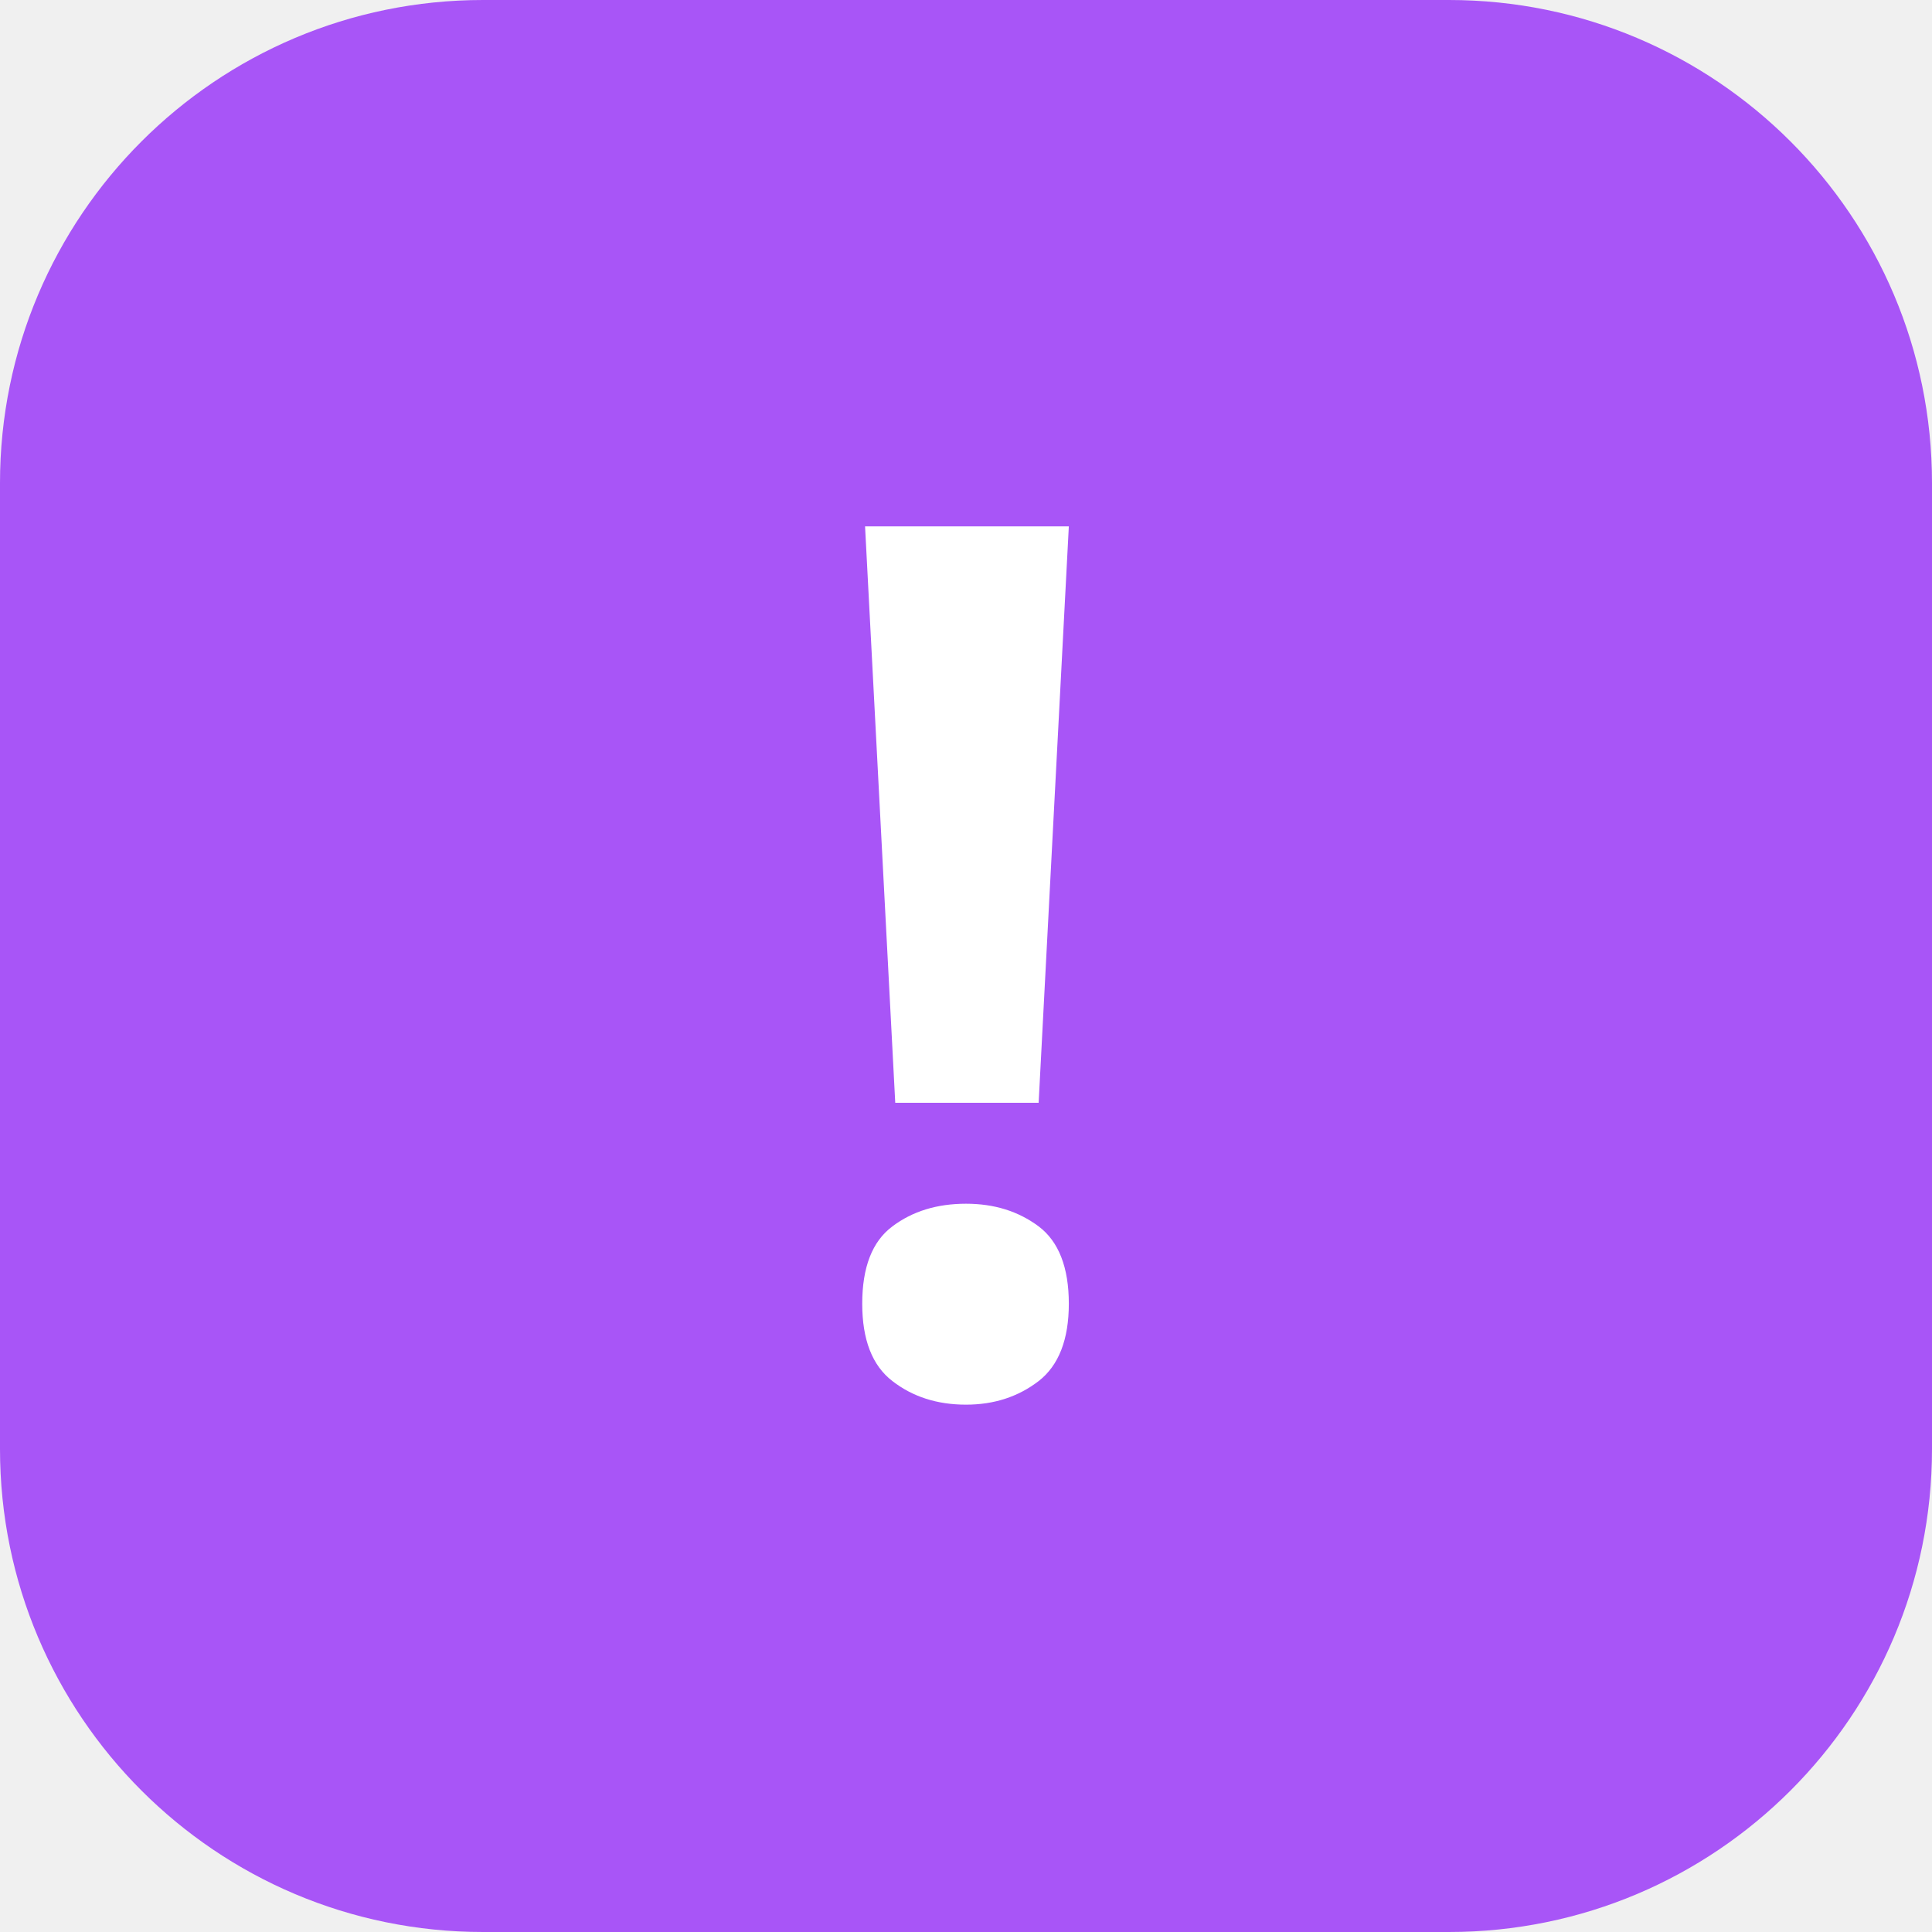
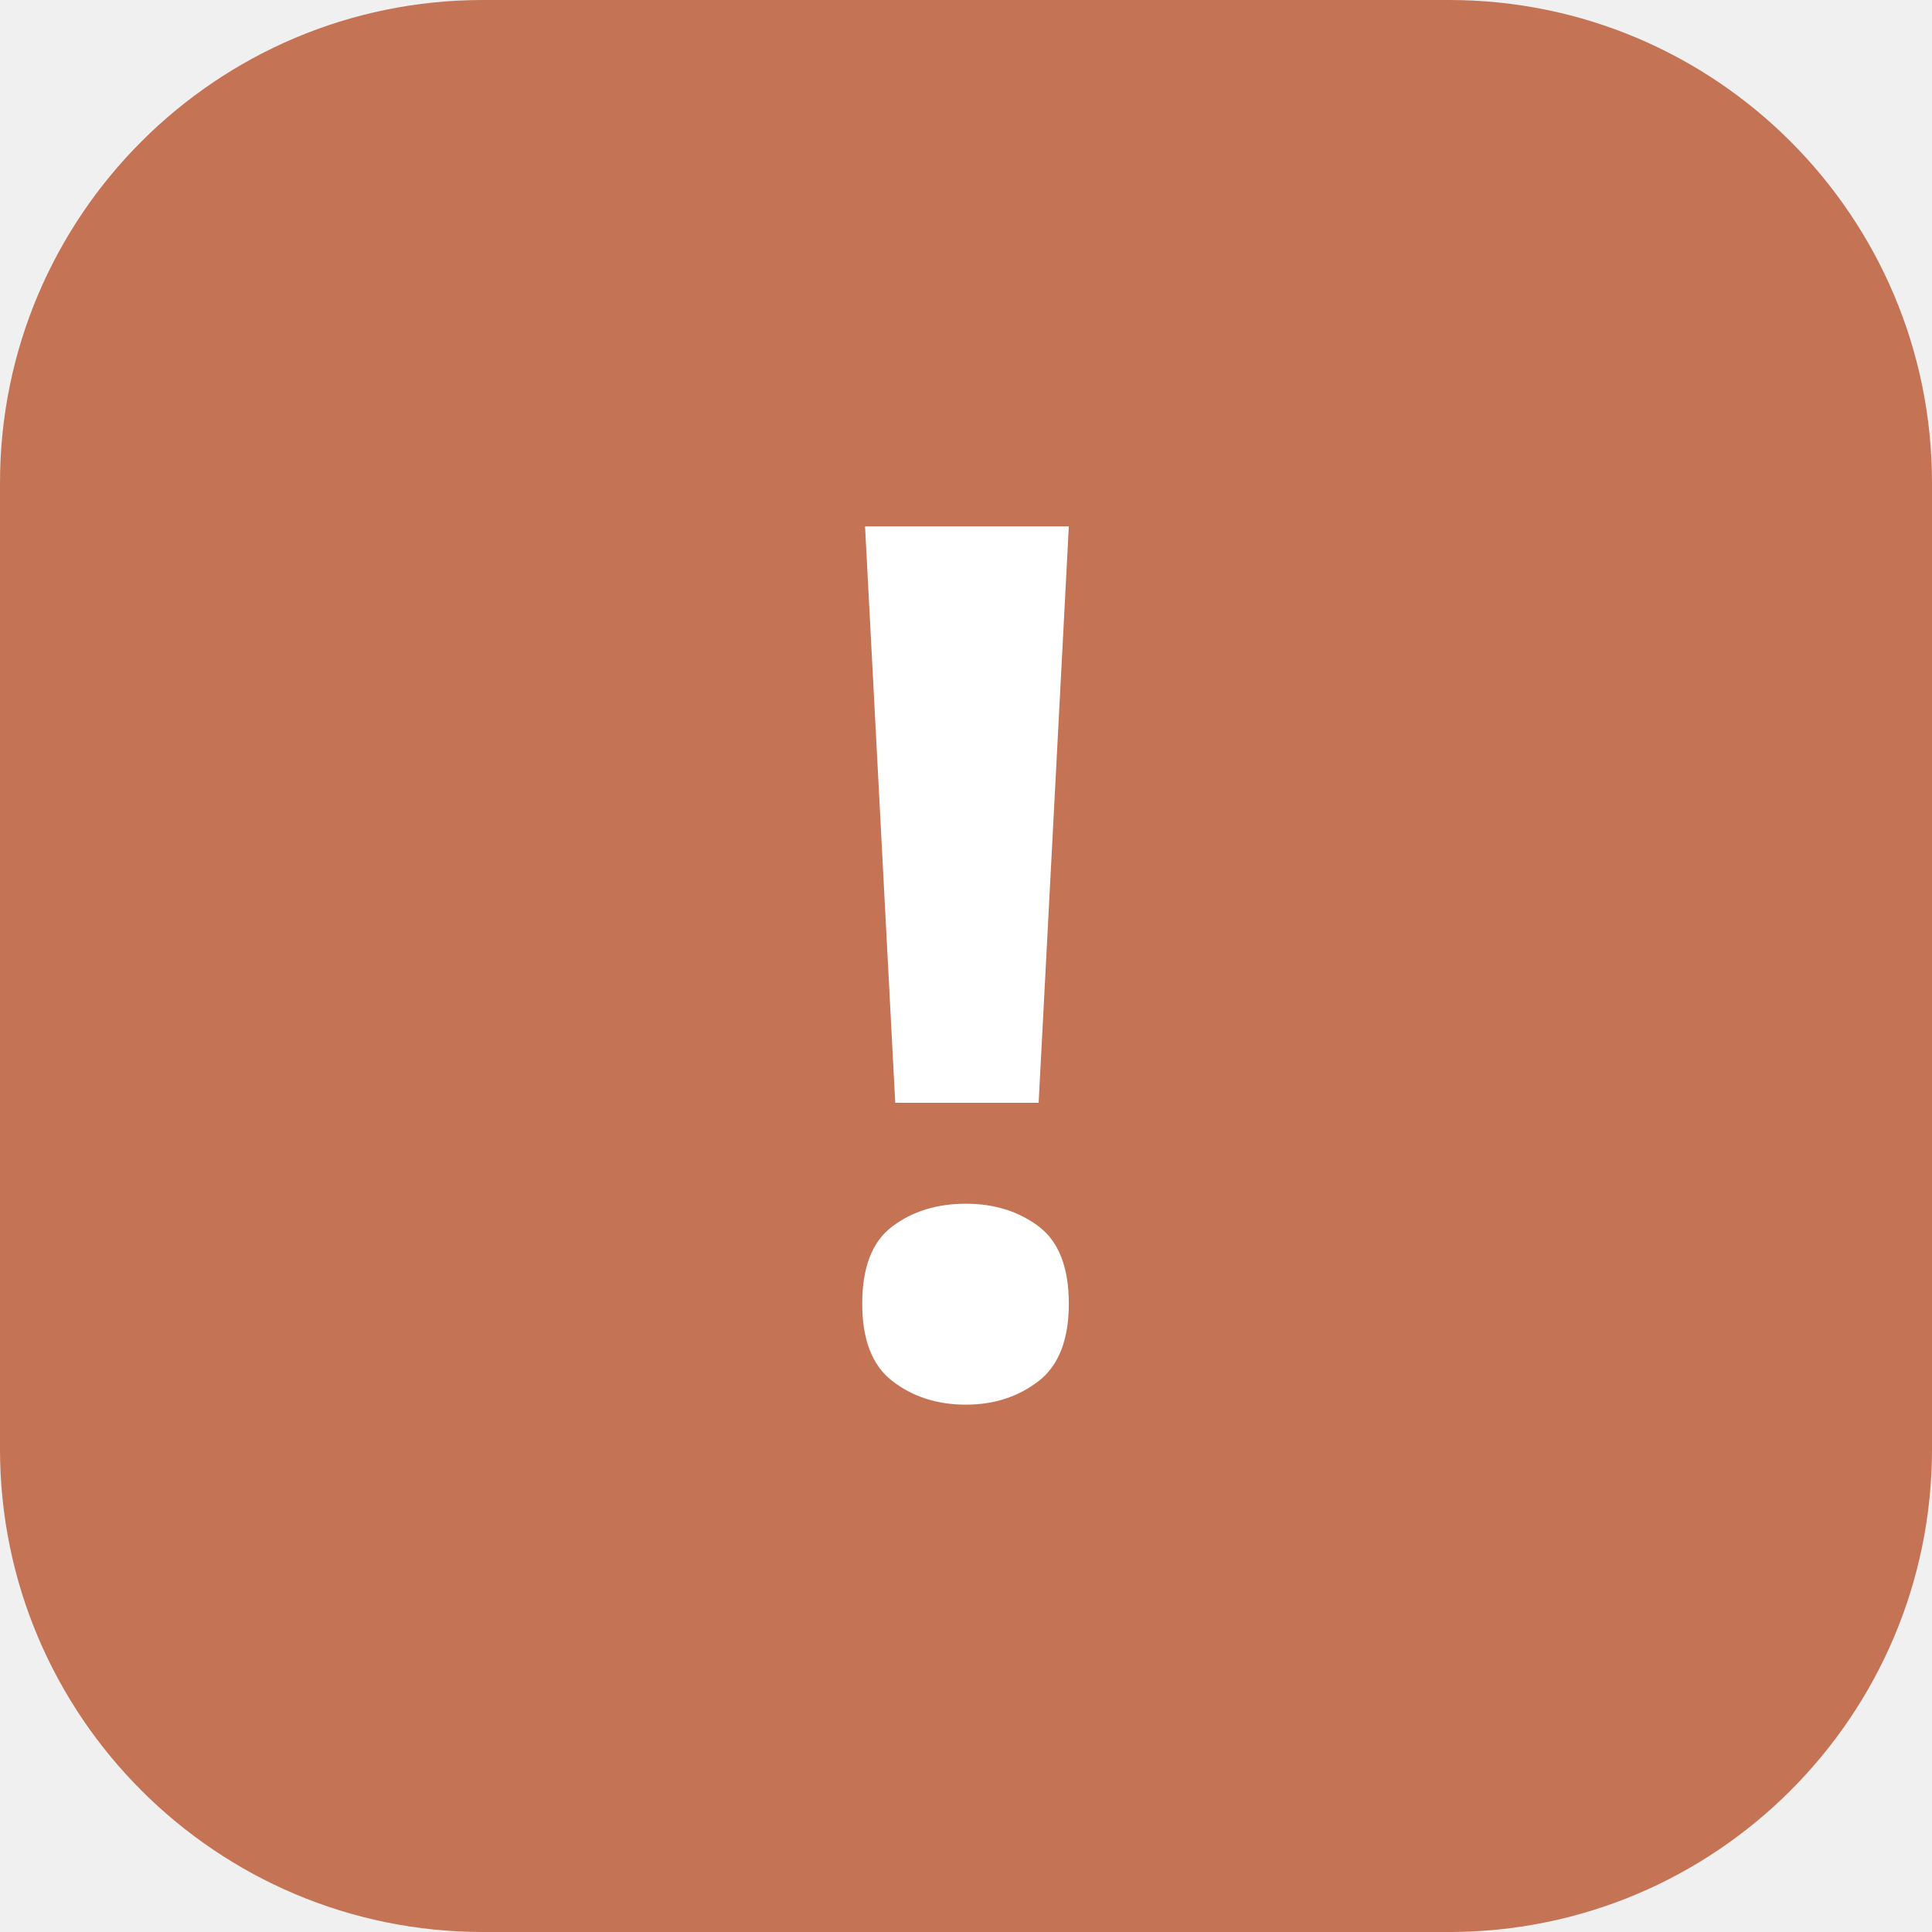
<svg xmlns="http://www.w3.org/2000/svg" viewBox="0 0 32 32" fill="none">
-   <rect width="32" height="32" rx="8" fill="#a855f7" />
+   <rect width="32" height="32" rx="8" fill="#C47354" />
  <text x="16" y="23" text-anchor="middle" font-size="20" fill="white" font-family="sans-serif" font-weight="bold">!</text>
</svg>
